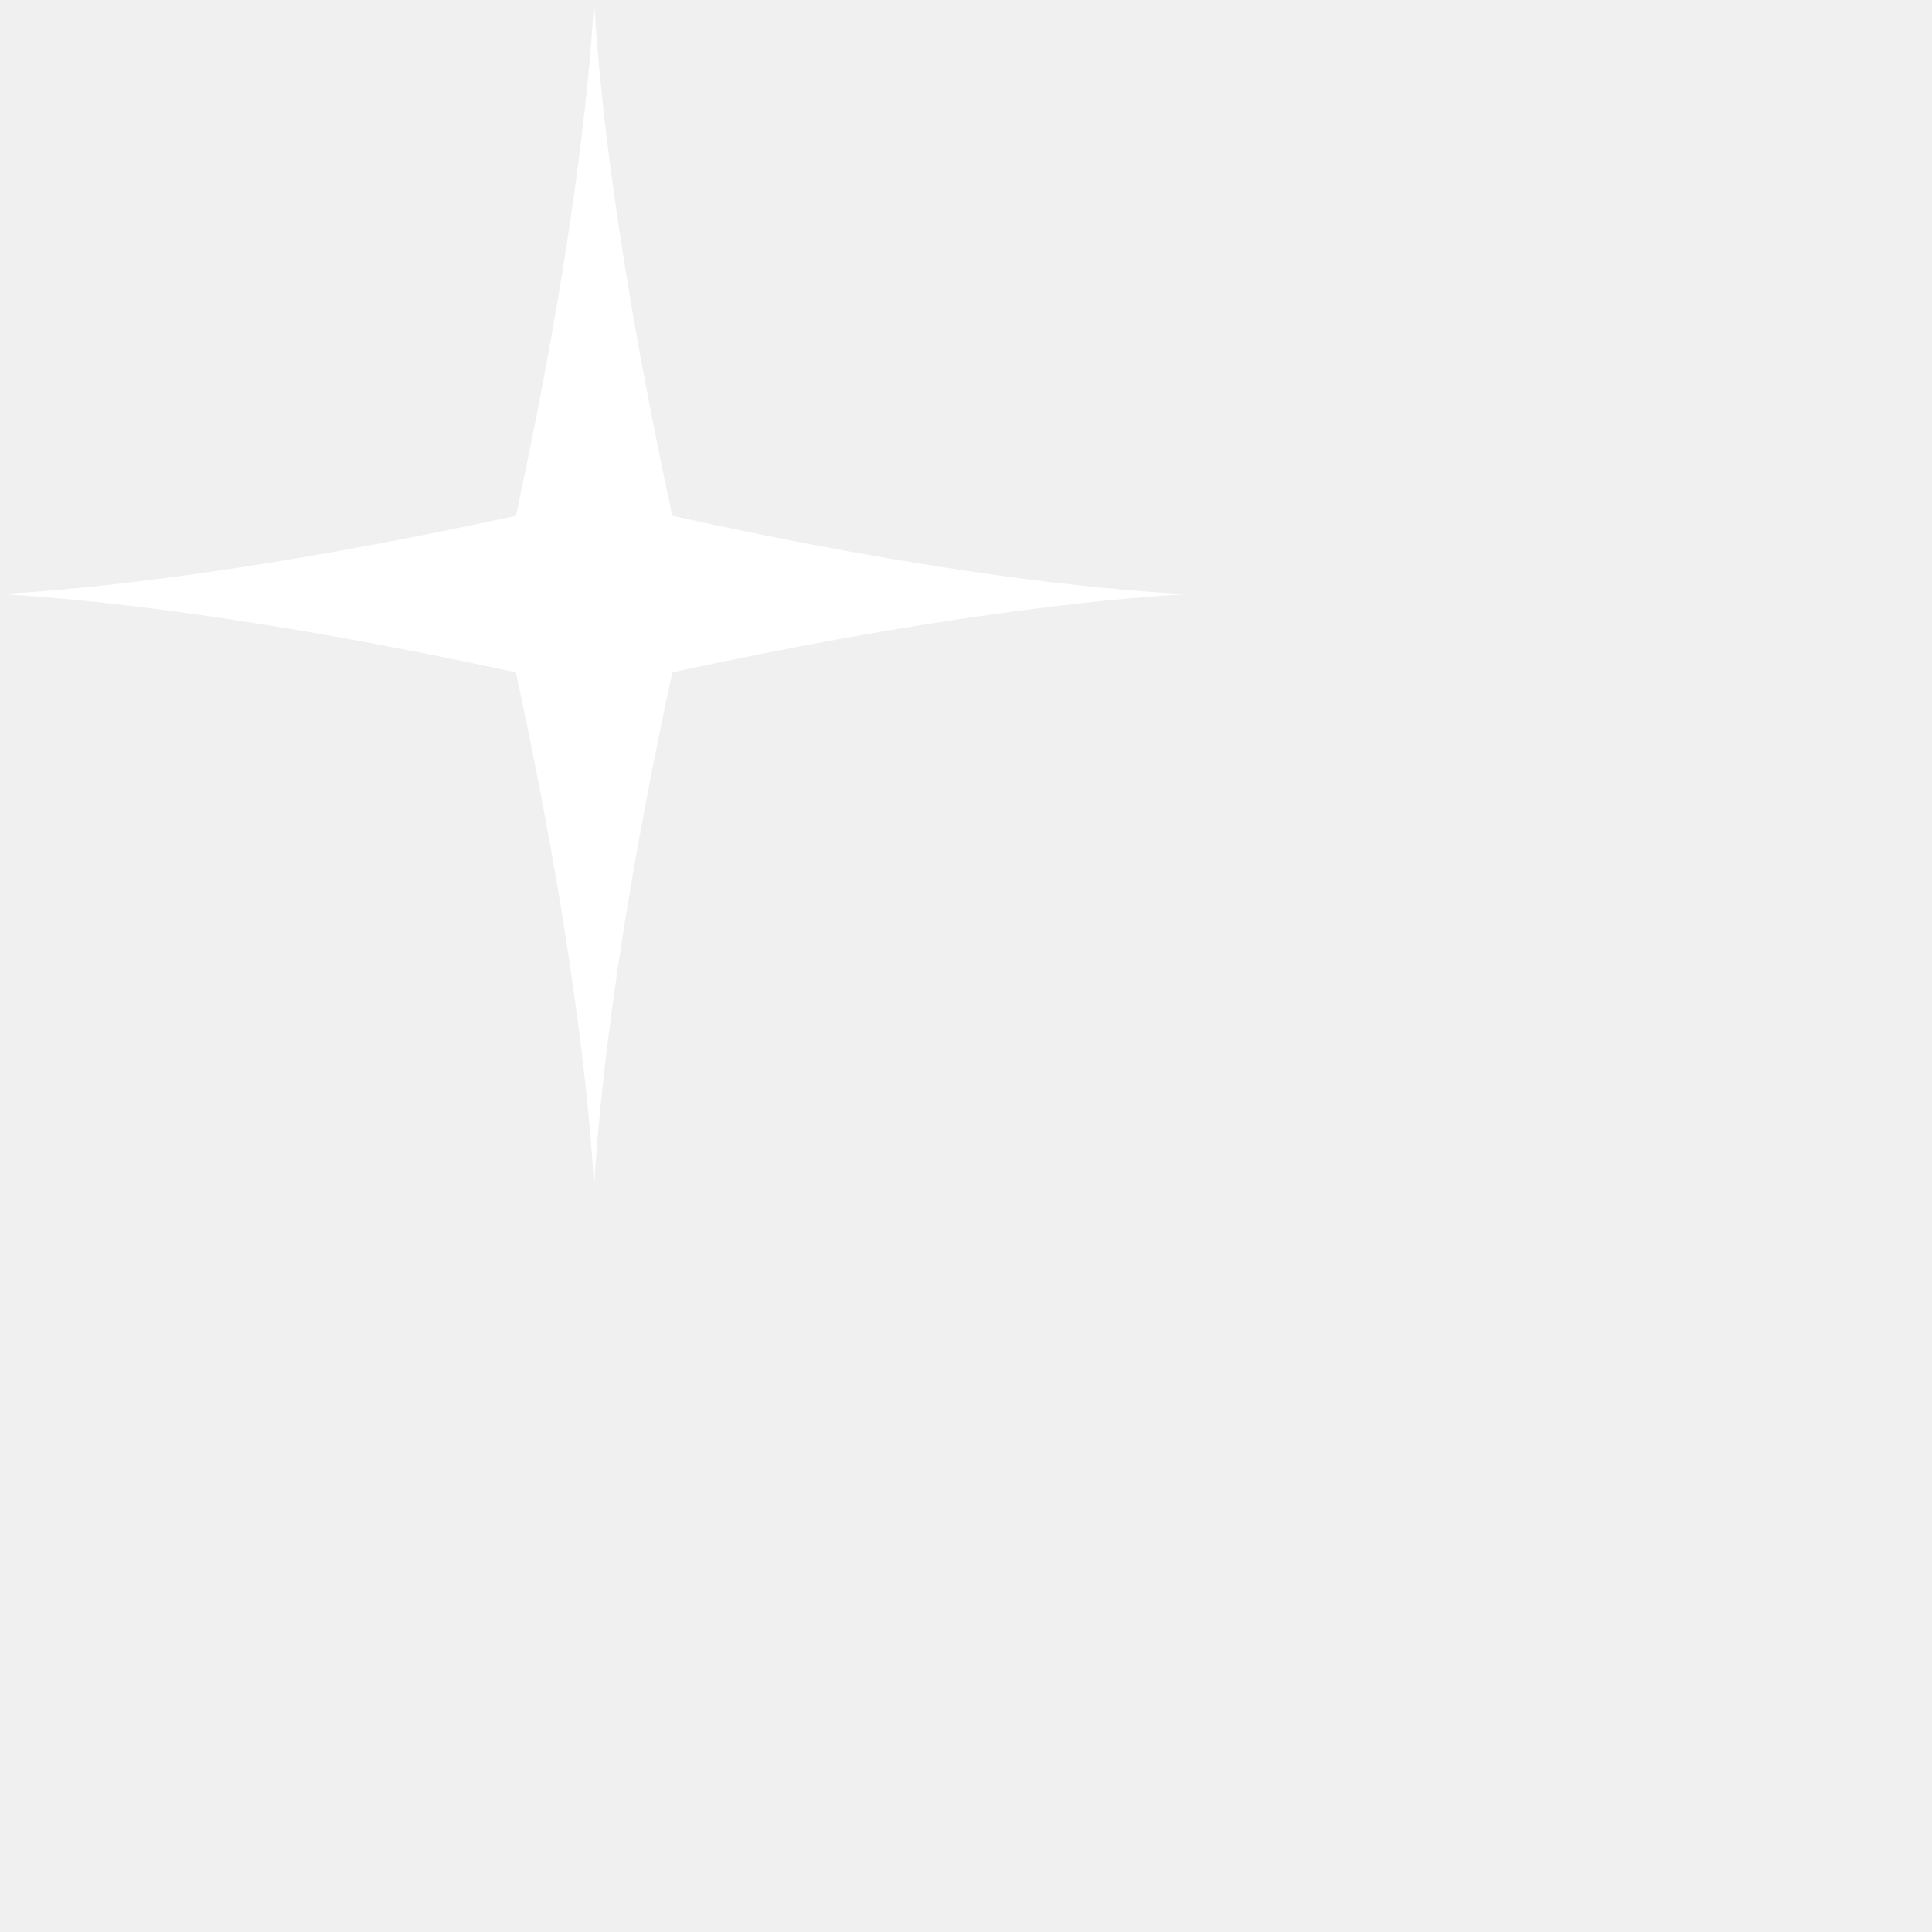
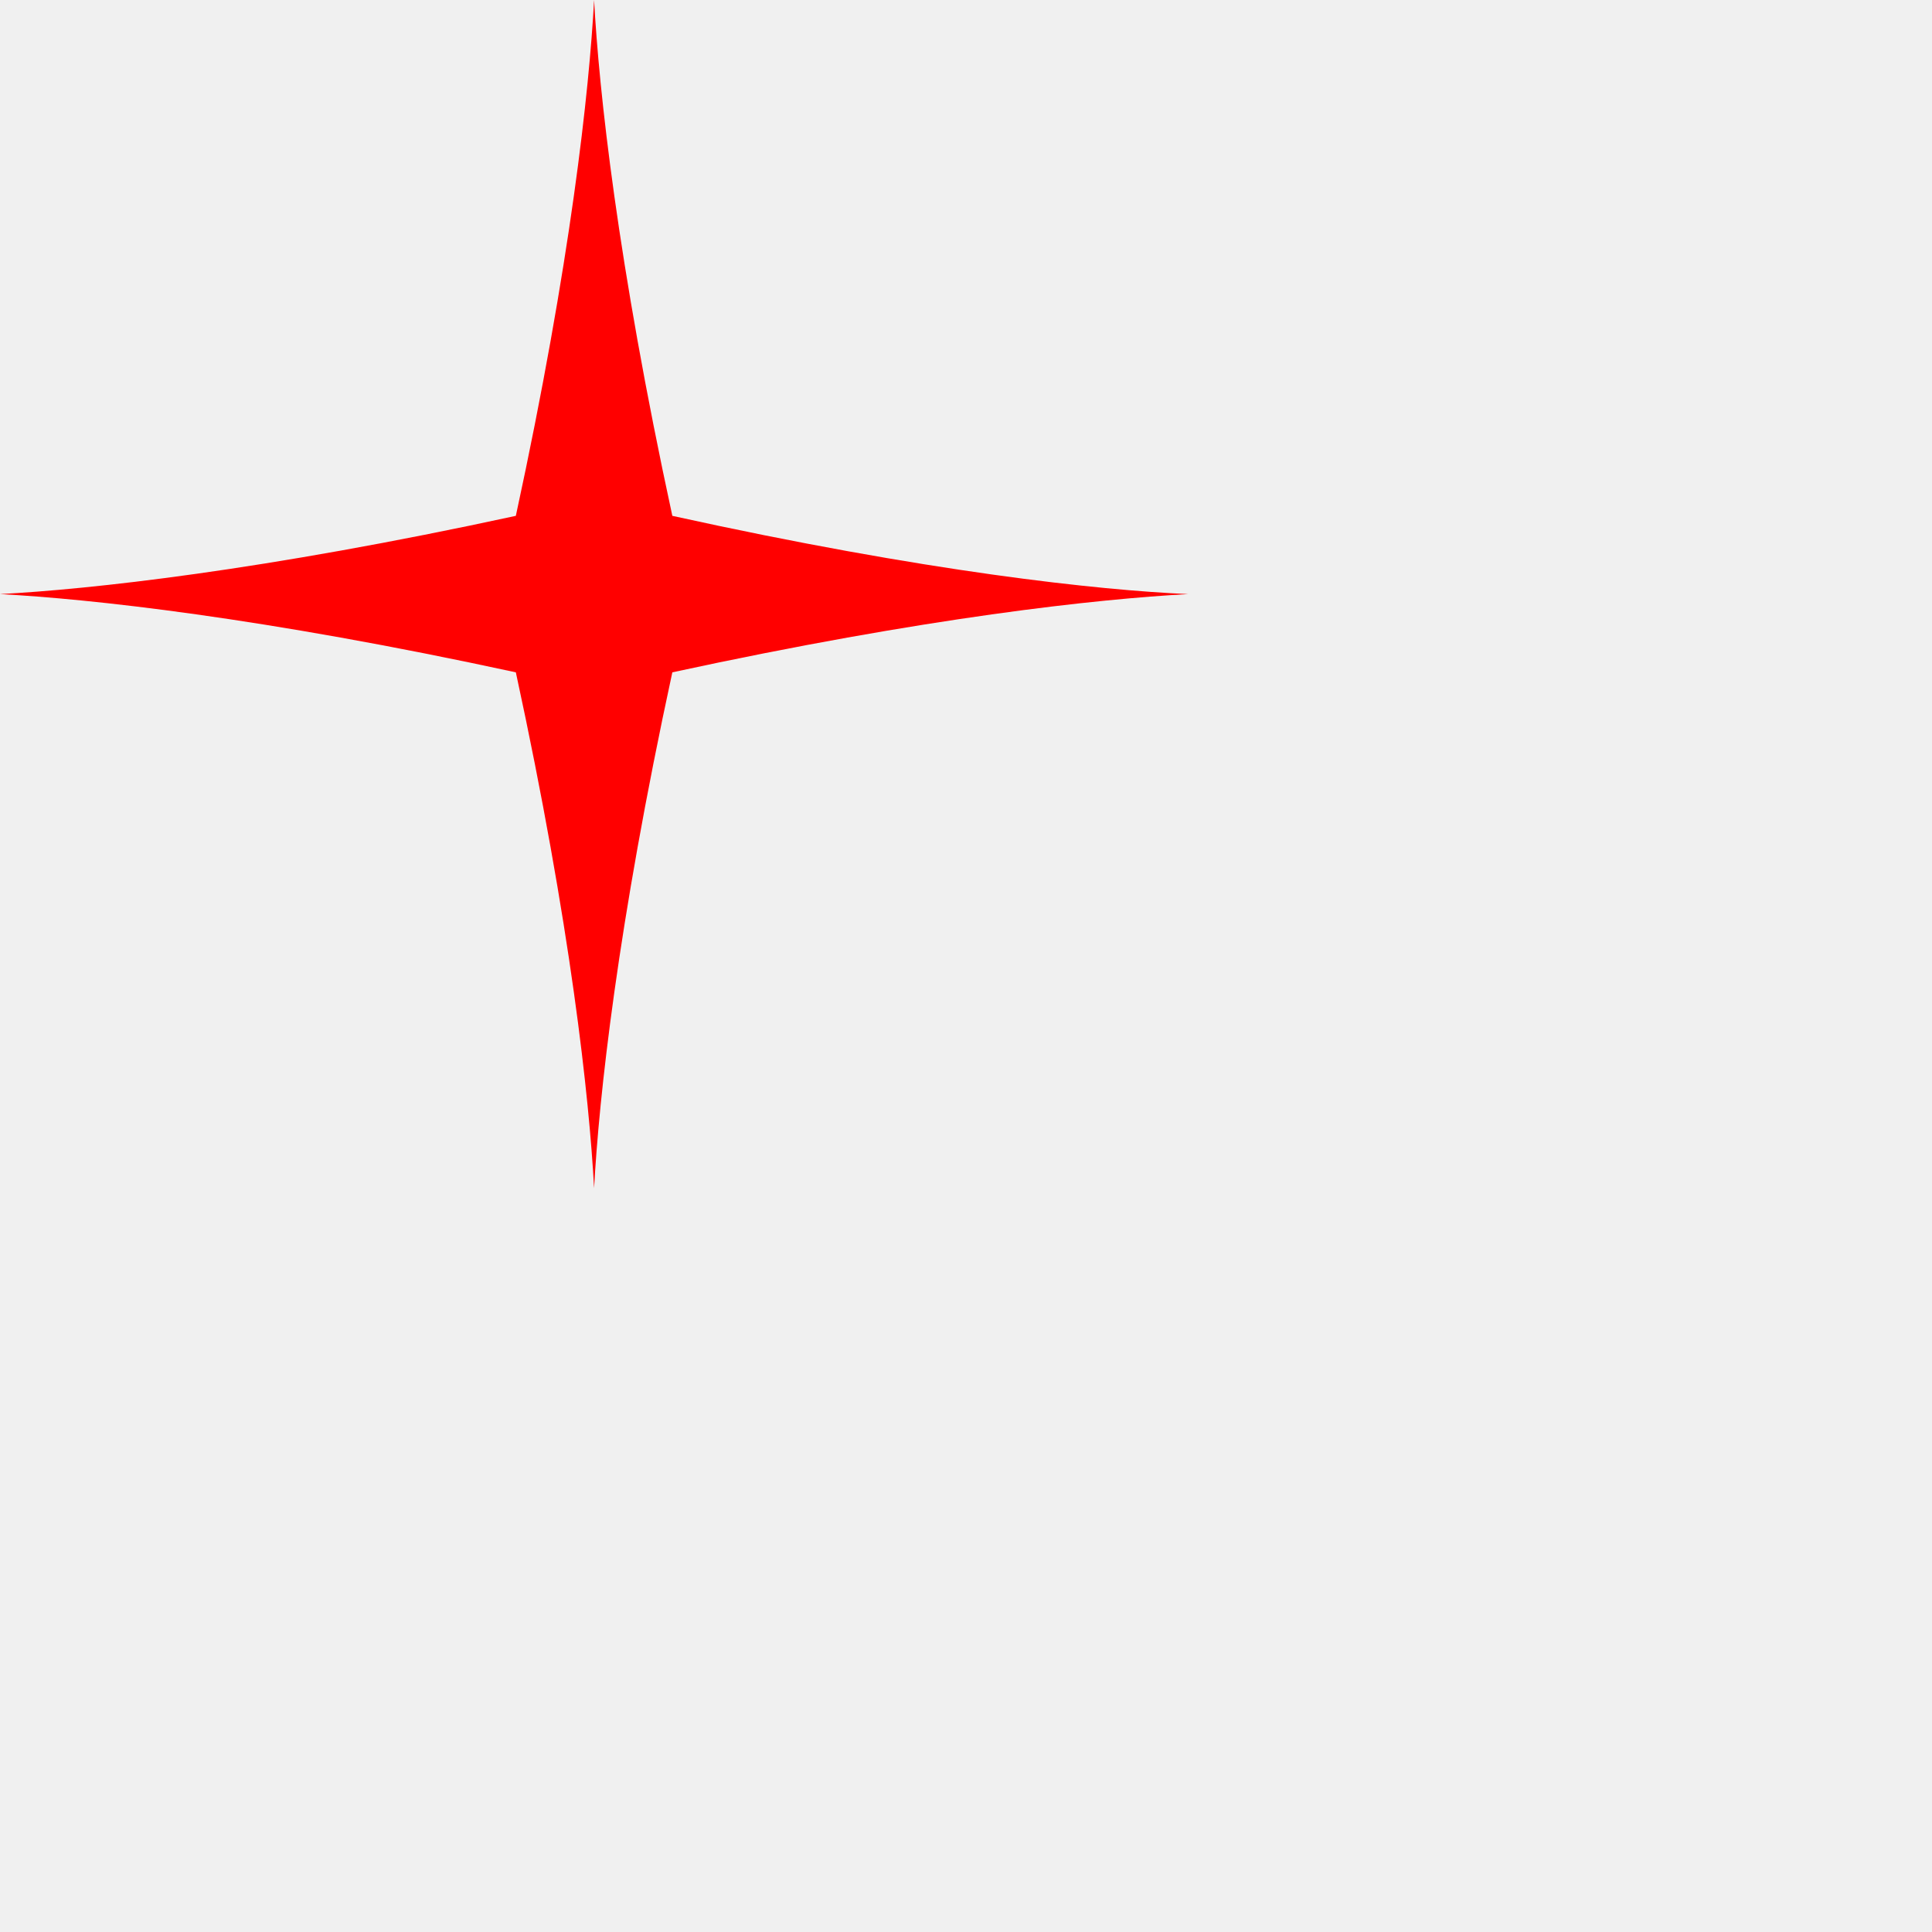
<svg xmlns="http://www.w3.org/2000/svg" id="master-artboard" viewBox="0 0 200 200" version="1.1" x="0px" y="0px" width="200" height="200">
  <defs id="defs1" />
-   <path class="st2" d="M 69.6,53.4 C 63.9,27.1 62,9.3 61.5,0 61,9.3 59.1,27.1 53.4,53.4 27.1,59.1 9.3,61 0,61.5 9.3,62 27.1,63.9 53.4,69.6 59.1,95.9 61,113.7 61.5,123 62,113.7 63.9,95.9 69.6,69.6 95.9,63.9 113.7,62 123,61.5 113.8,61.1 95.9,59.2 69.6,53.4 Z M 17.3,61.6 61.6,17.3 Z" fill="#ffffff" fill-rule="nonzero" stroke="none" id="path1" />
+   <path class="st2" d="M 69.6,53.4 C 63.9,27.1 62,9.3 61.5,0 61,9.3 59.1,27.1 53.4,53.4 27.1,59.1 9.3,61 0,61.5 9.3,62 27.1,63.9 53.4,69.6 59.1,95.9 61,113.7 61.5,123 62,113.7 63.9,95.9 69.6,69.6 95.9,63.9 113.7,62 123,61.5 113.8,61.1 95.9,59.2 69.6,53.4 Z M 17.3,61.6 61.6,17.3 Z" fill="#ff0000" fill-rule="nonzero" stroke="none" id="path1" />
</svg>
